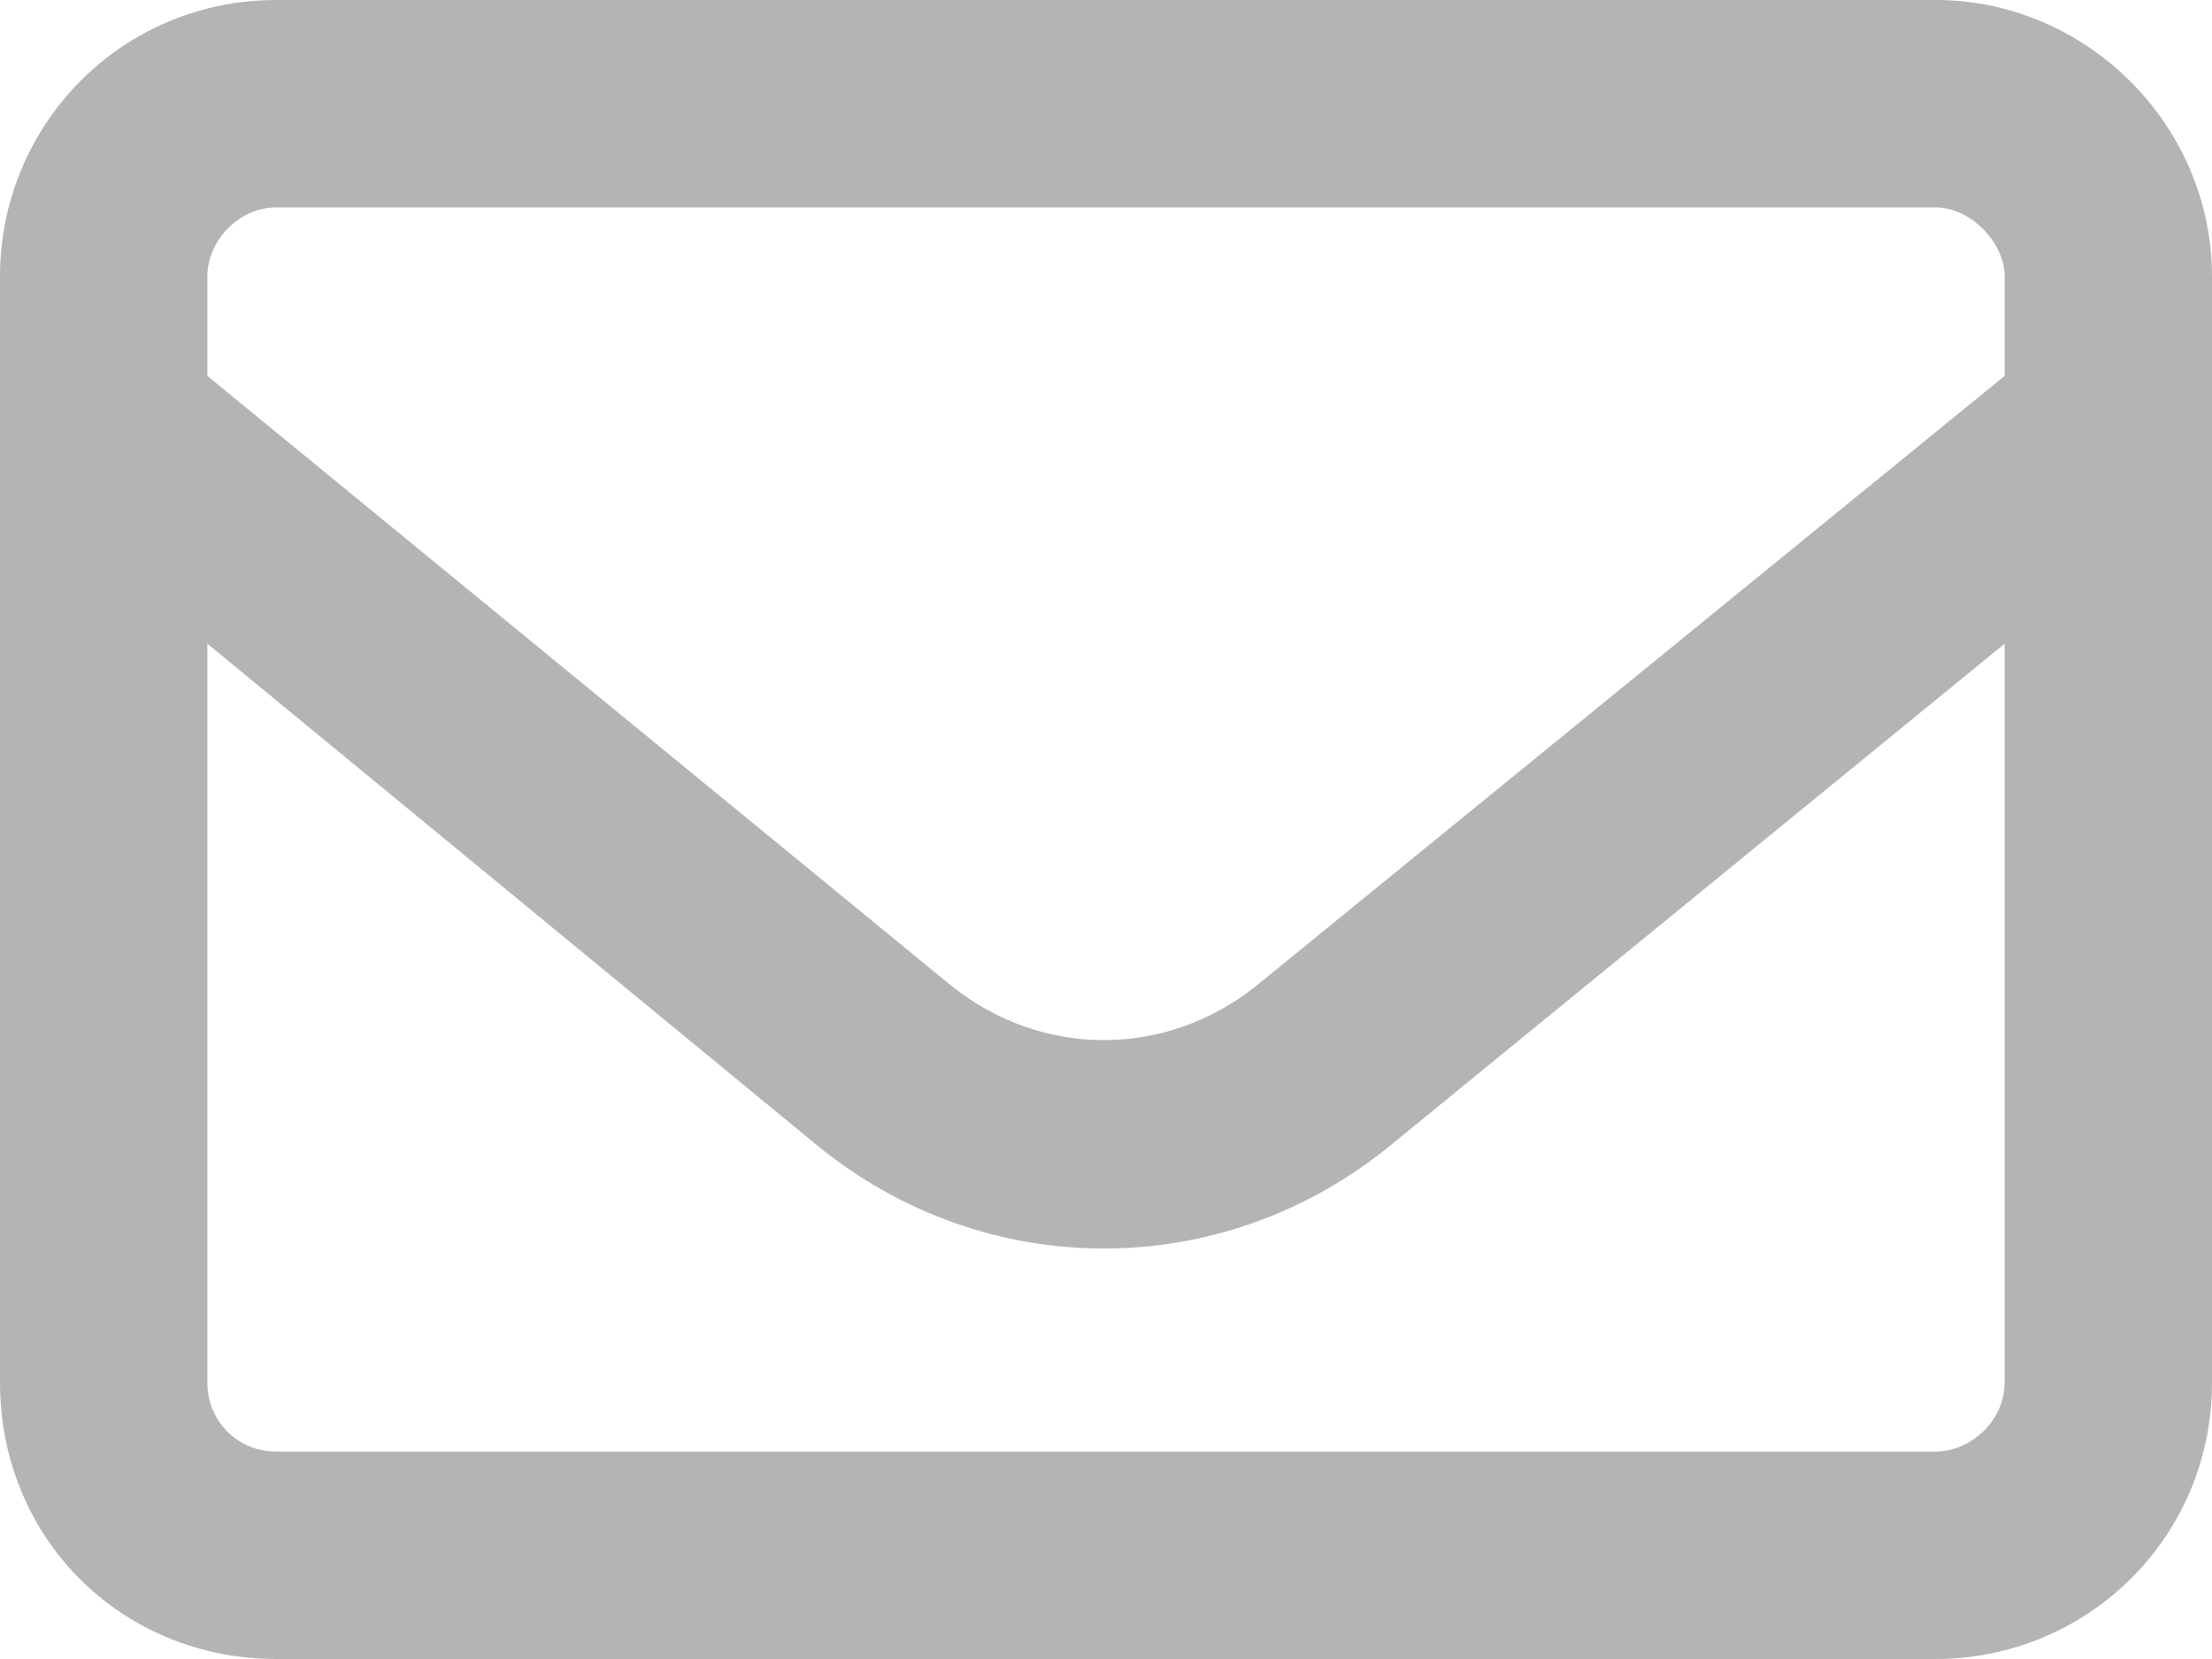
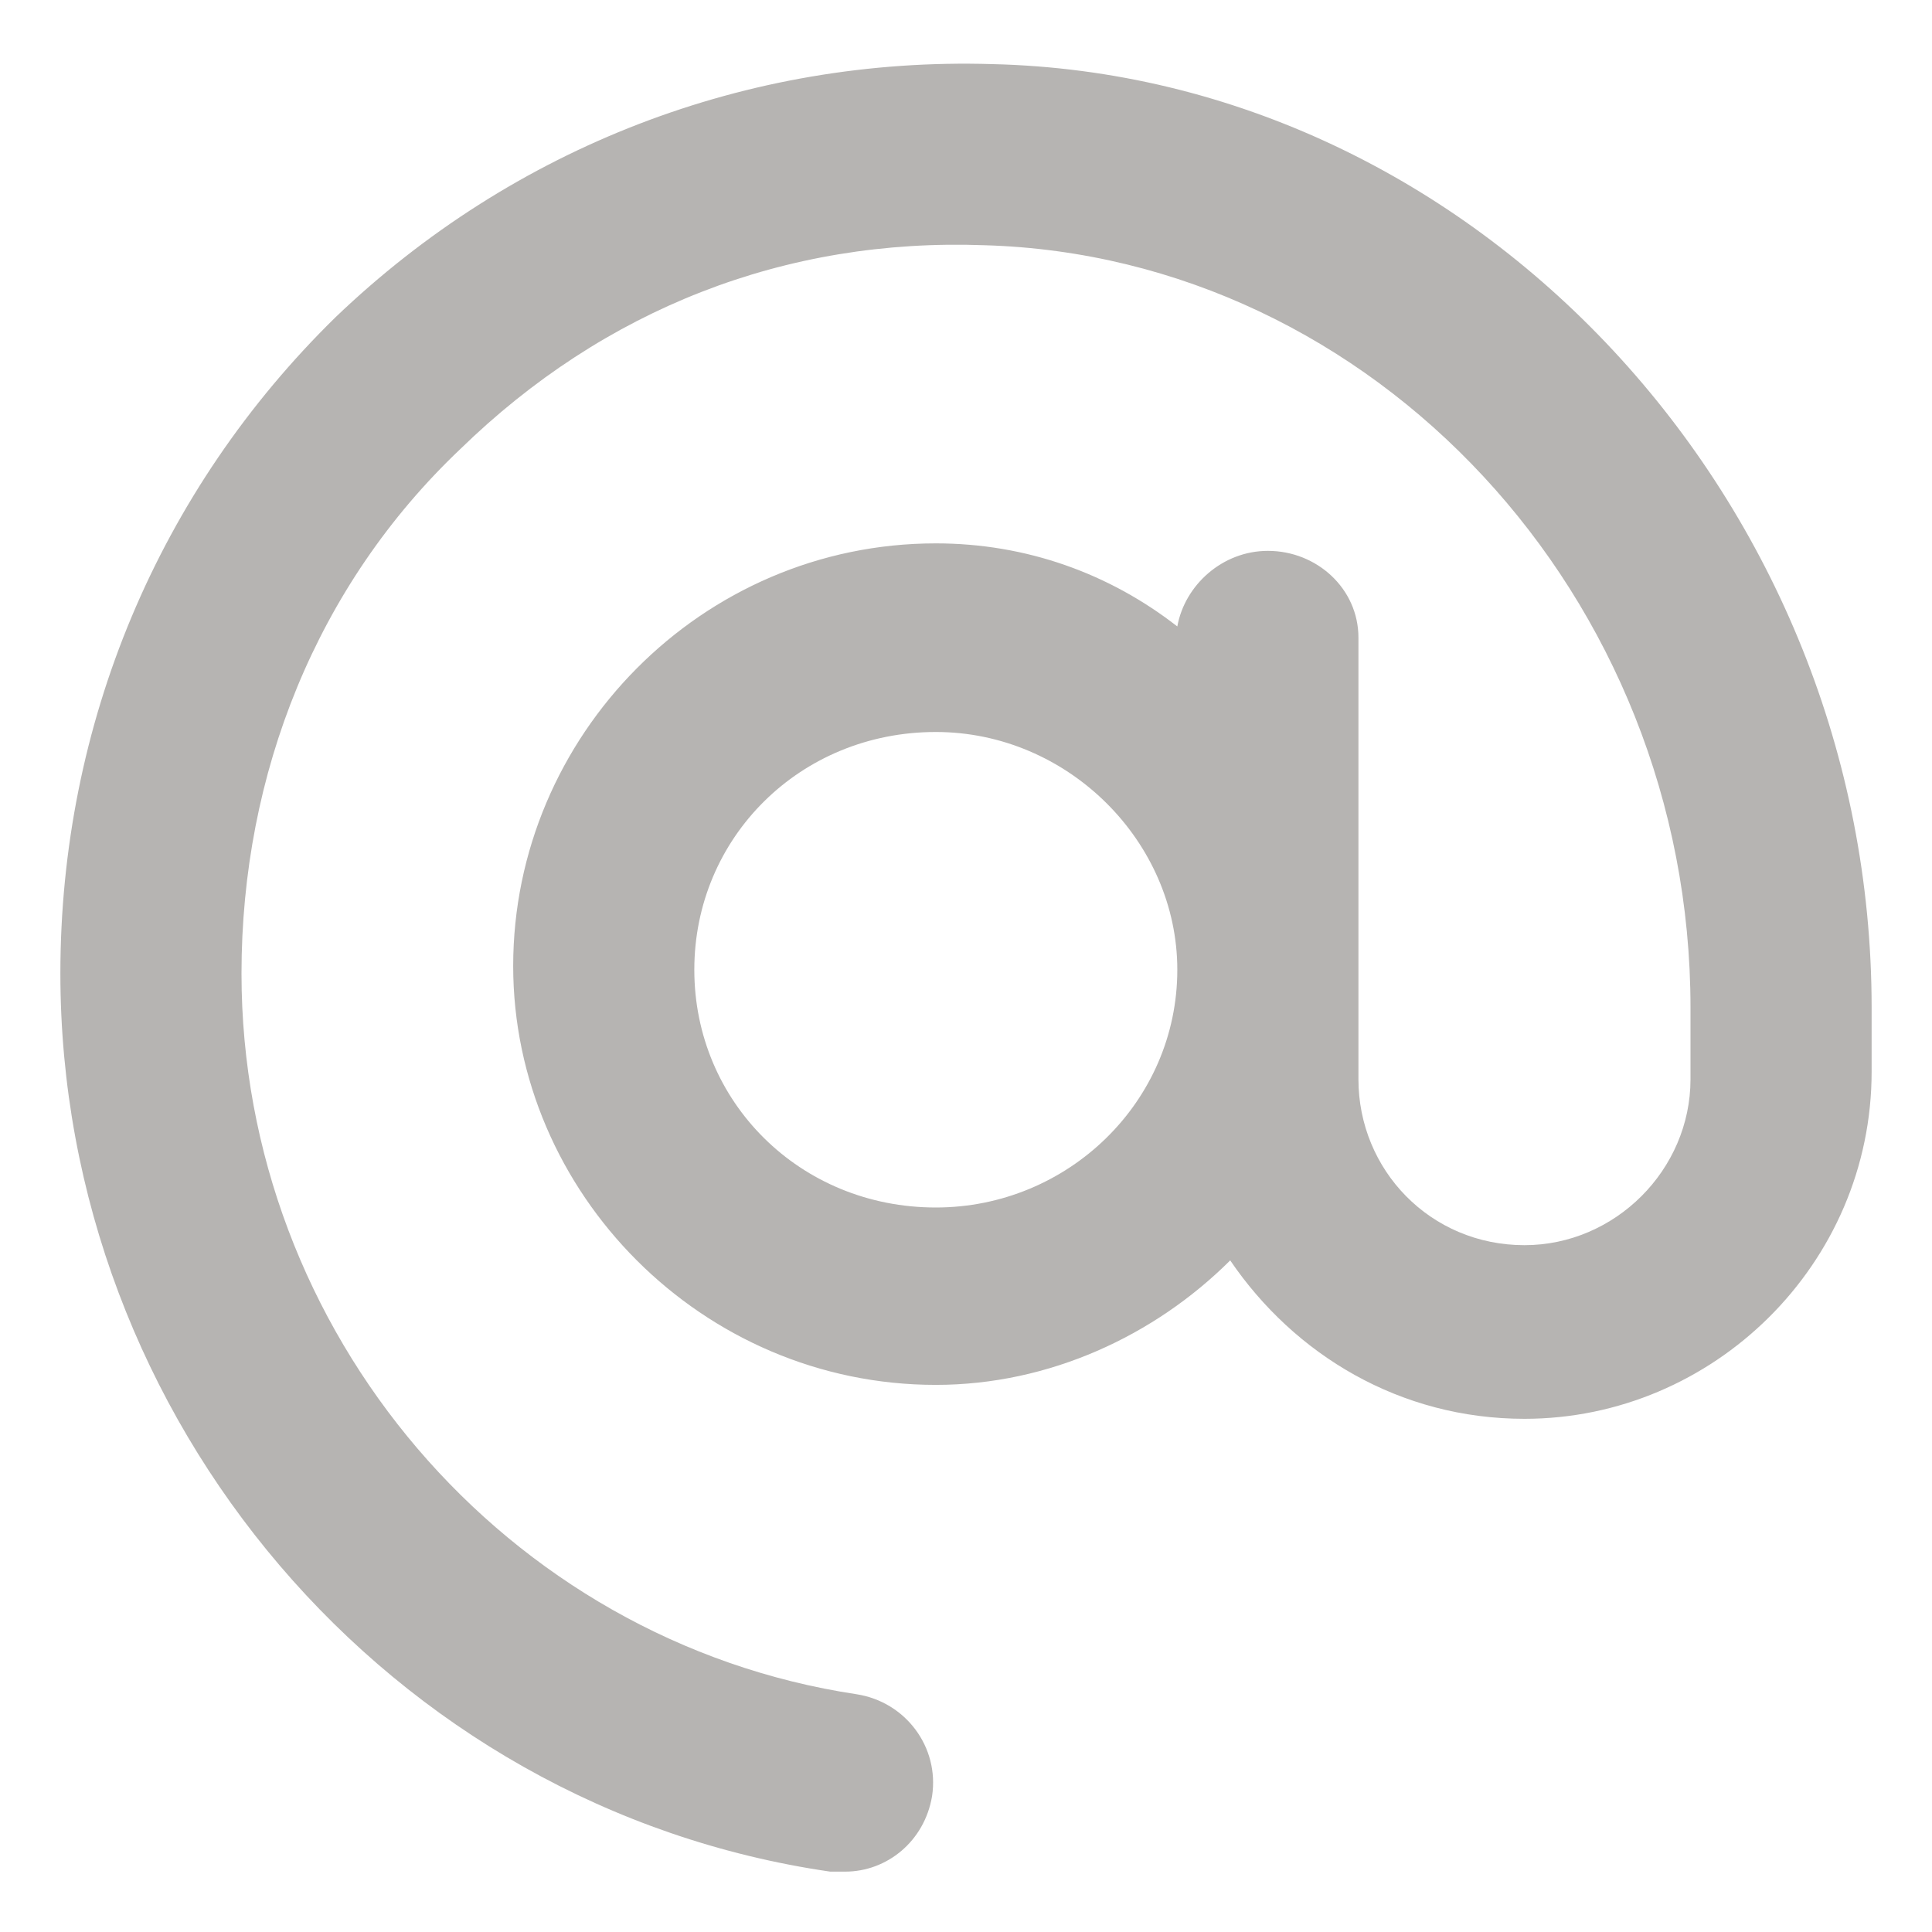
- <svg xmlns="http://www.w3.org/2000/svg" width="16" height="12" viewBox="0 0 16 12" fill="none">
-   <path d="M0 2C0 0.906 0.875 0 2 0H14C15.094 0 16 0.906 16 2V10C16 11.125 15.094 12 14 12H2C0.875 12 0 11.125 0 10V2ZM1.5 2V2.719L6.875 7.125C7.531 7.656 8.438 7.656 9.094 7.125L14.5 2.719V2C14.5 1.75 14.25 1.5 14 1.5H2C1.719 1.5 1.5 1.75 1.5 2ZM1.5 4.656V10C1.5 10.281 1.719 10.5 2 10.5H14C14.25 10.5 14.5 10.281 14.5 10V4.656L10.062 8.281C8.844 9.281 7.125 9.281 5.906 8.281L1.5 4.656Z" fill="#B6B4B2" />
+ <svg xmlns="http://www.w3.org/2000/svg" width="16" height="16" viewBox="0 0 16 16" fill="none">
+   <path d="M8.219 0.531C6.188 0.469 4.25 1.219 2.781 2.625C1.312 4.062 0.5 6 0.5 8.062C0.5 11.75 3.219 14.969 6.875 15.5C6.906 15.5 6.938 15.5 7 15.5C7.344 15.5 7.656 15.25 7.719 14.875C7.781 14.469 7.5 14.094 7.094 14.031C4.188 13.594 2 11.031 2 8.062C2 6.406 2.625 4.844 3.812 3.719C5 2.562 6.5 1.969 8.156 2.031C11.375 2.125 14 4.938 14 8.344V8.938C14 9.688 13.375 10.312 12.625 10.312C11.844 10.312 11.25 9.688 11.25 8.938V5.281C11.25 4.875 10.906 4.562 10.5 4.562C10.125 4.562 9.812 4.844 9.75 5.188C9.188 4.75 8.5 4.5 7.75 4.5C5.812 4.5 4.25 6.094 4.25 8C4.25 9.875 5.812 11.469 7.75 11.469C8.688 11.469 9.562 11.062 10.188 10.438C10.719 11.219 11.594 11.75 12.625 11.75C14.188 11.75 15.5 10.469 15.5 8.875V8.344C15.5 4.156 12.219 0.625 8.219 0.531ZM7.75 10C6.625 10 5.75 9.125 5.75 8.031C5.75 6.938 6.625 6.062 7.75 6.062C8.844 6.062 9.75 6.969 9.75 8.031C9.75 9.125 8.844 10 7.75 10Z" fill="#B6B4B2" />
</svg>
